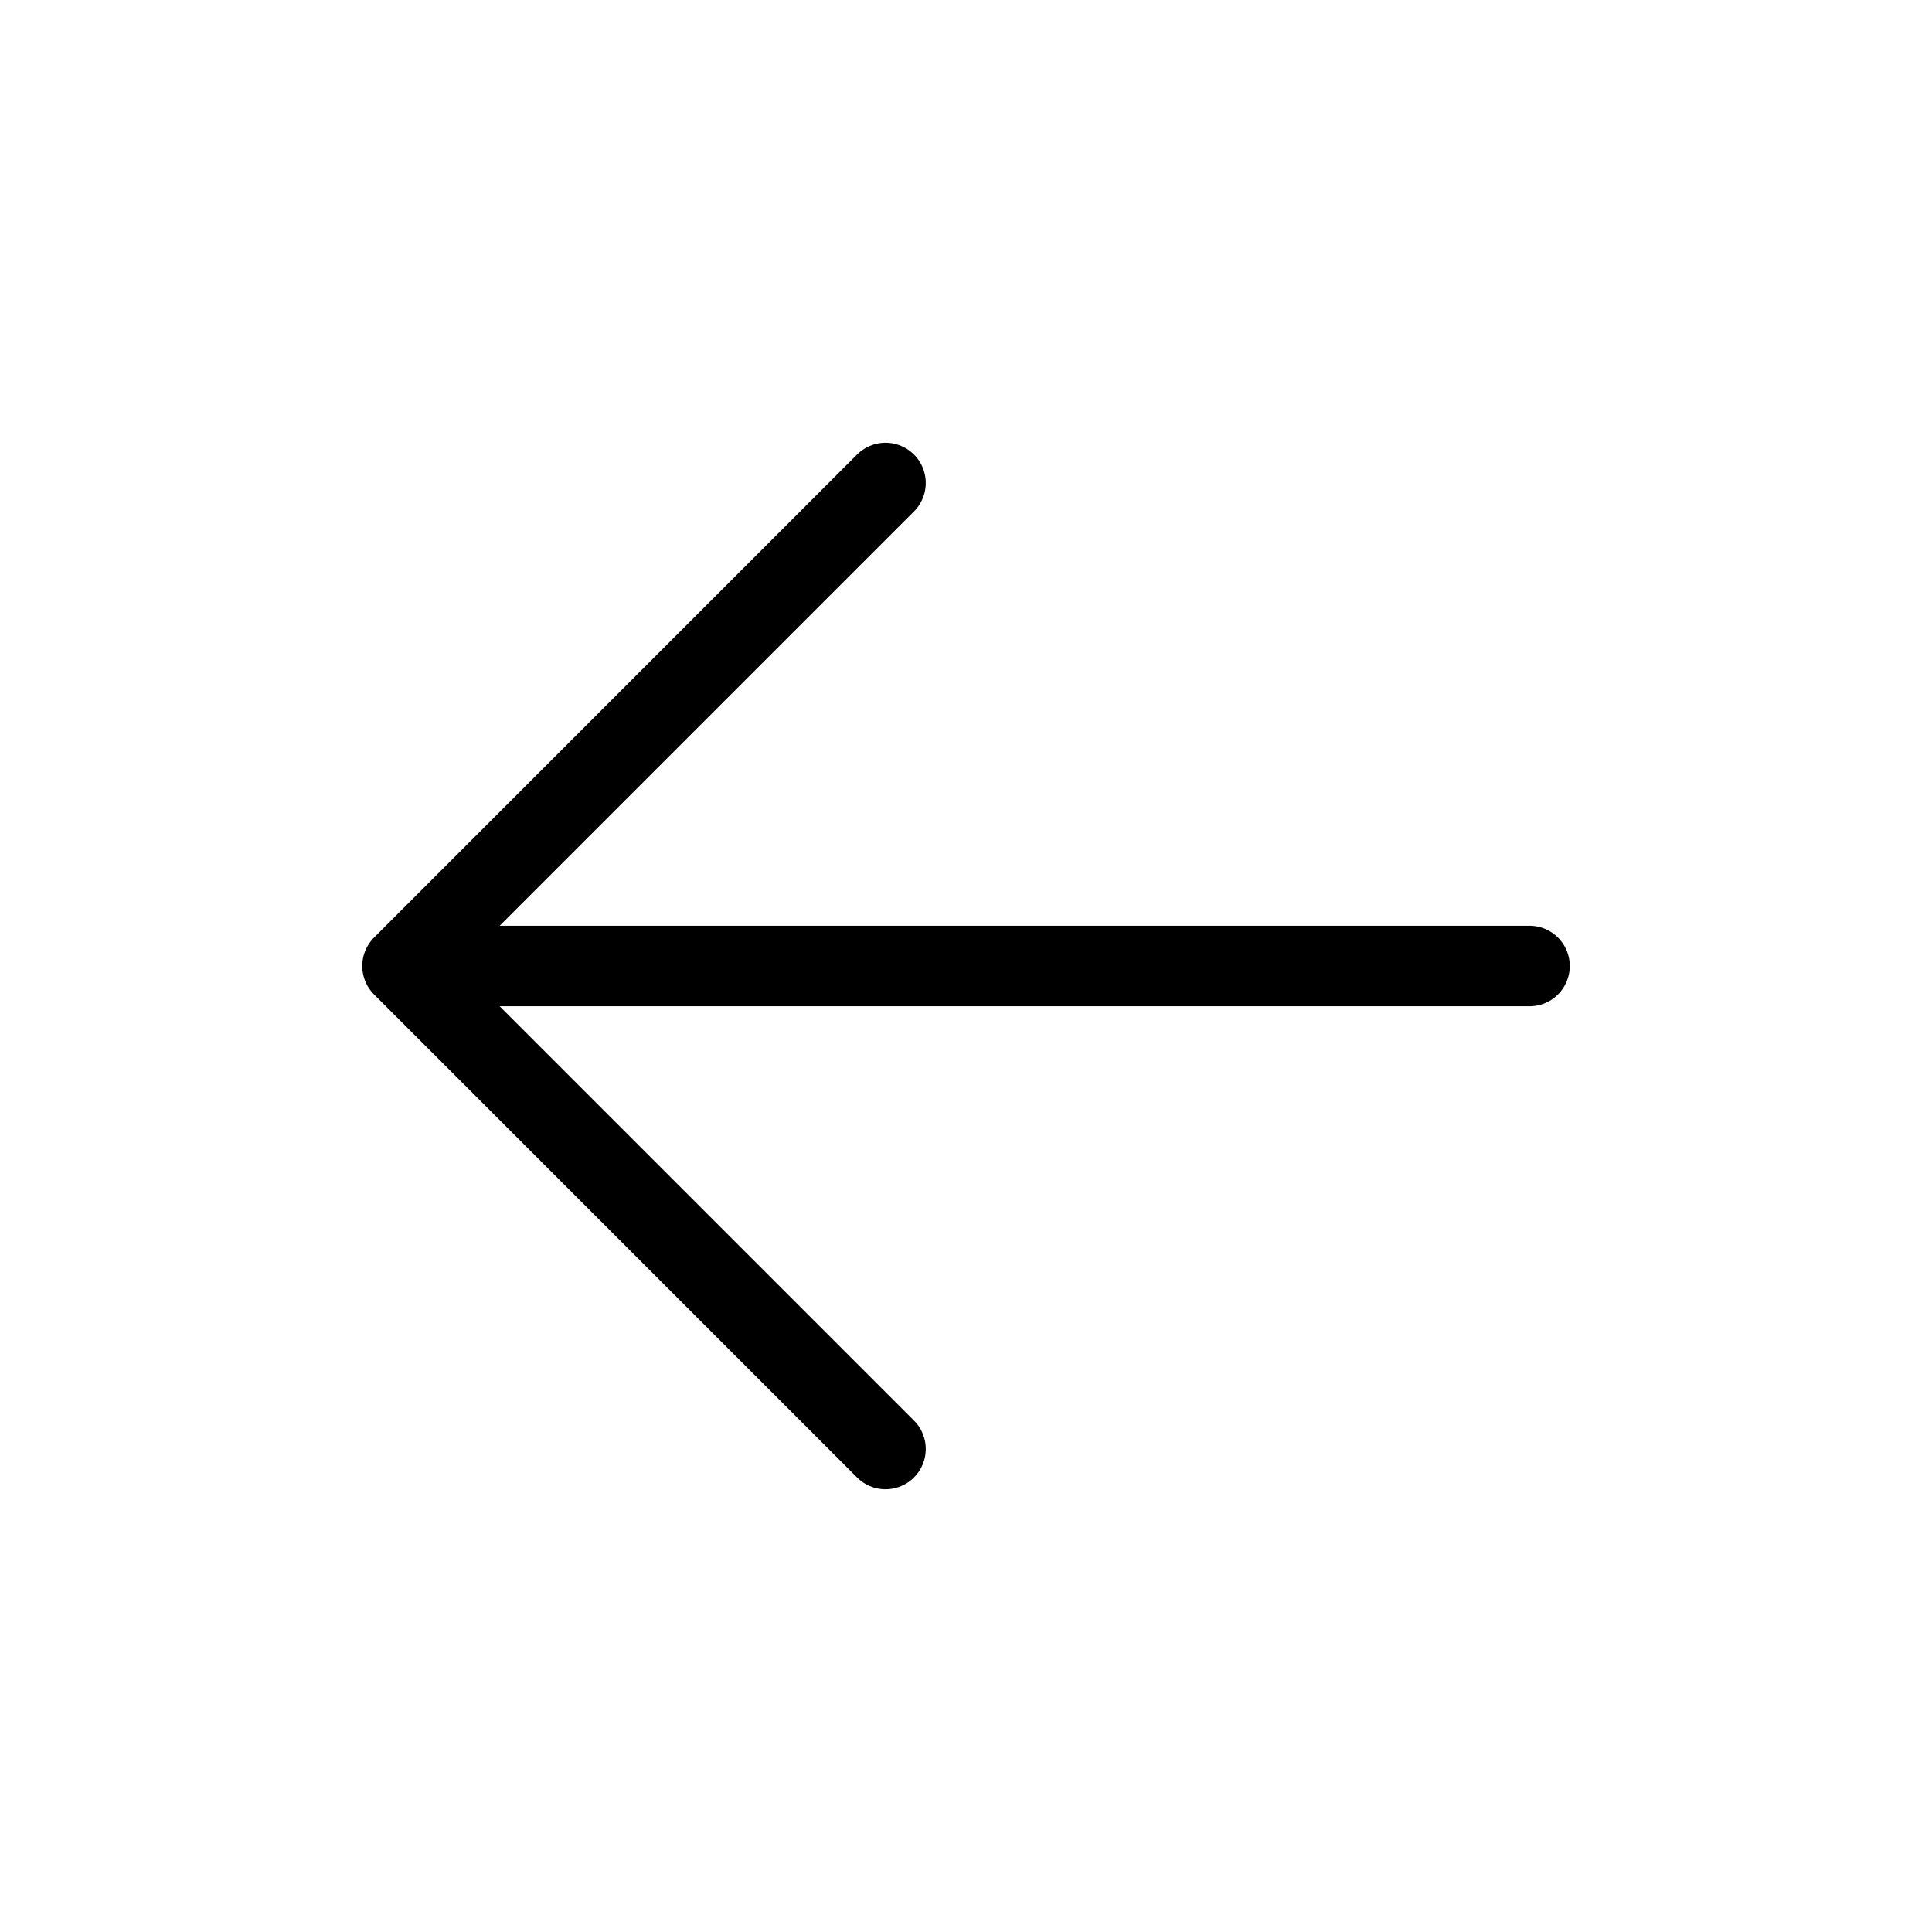
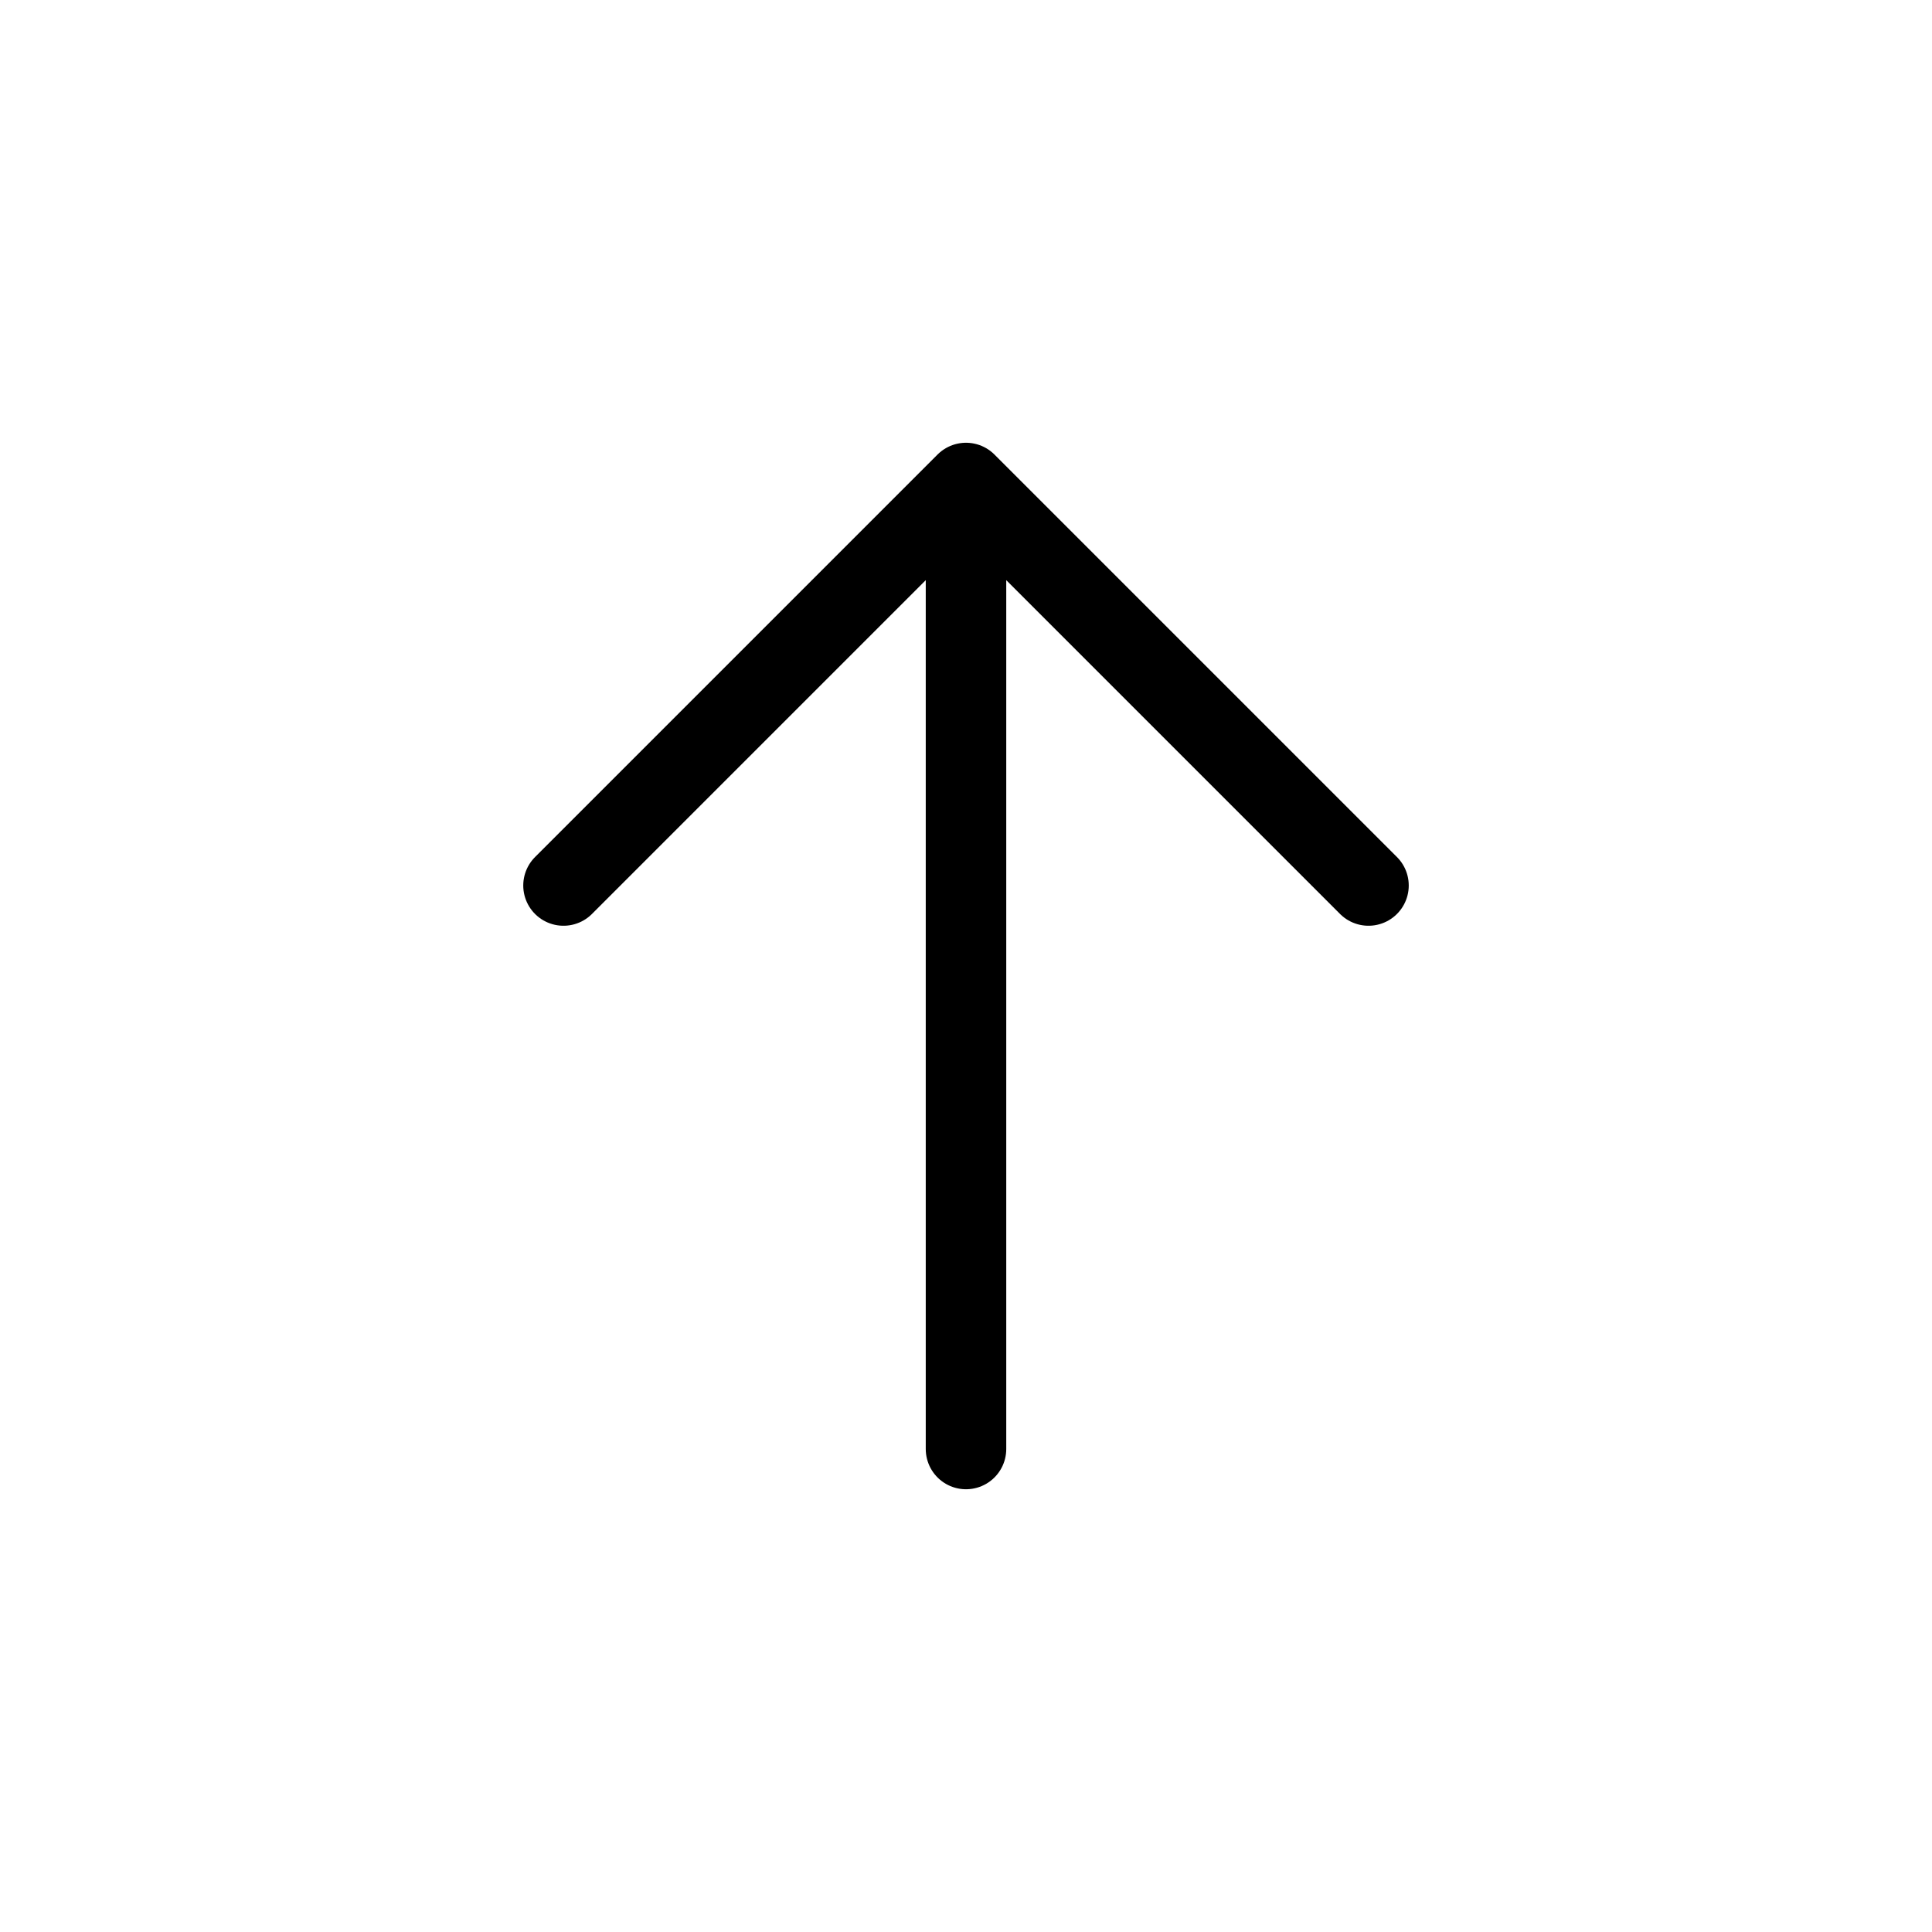
<svg xmlns="http://www.w3.org/2000/svg" width="800px" height="800px" viewBox="0 0 24 24" fill="none">
-   <path d="M5 12H19M5 12L11 6M5 12L11 18" stroke="currentColor" stroke-width="1" stroke-linecap="round" stroke-linejoin="round" />
+   <path d="M12 18L12 6M12 6L7 11M12 6L17 11" stroke="currentColor" stroke-linecap="round" stroke-linejoin="round" />
</svg>
